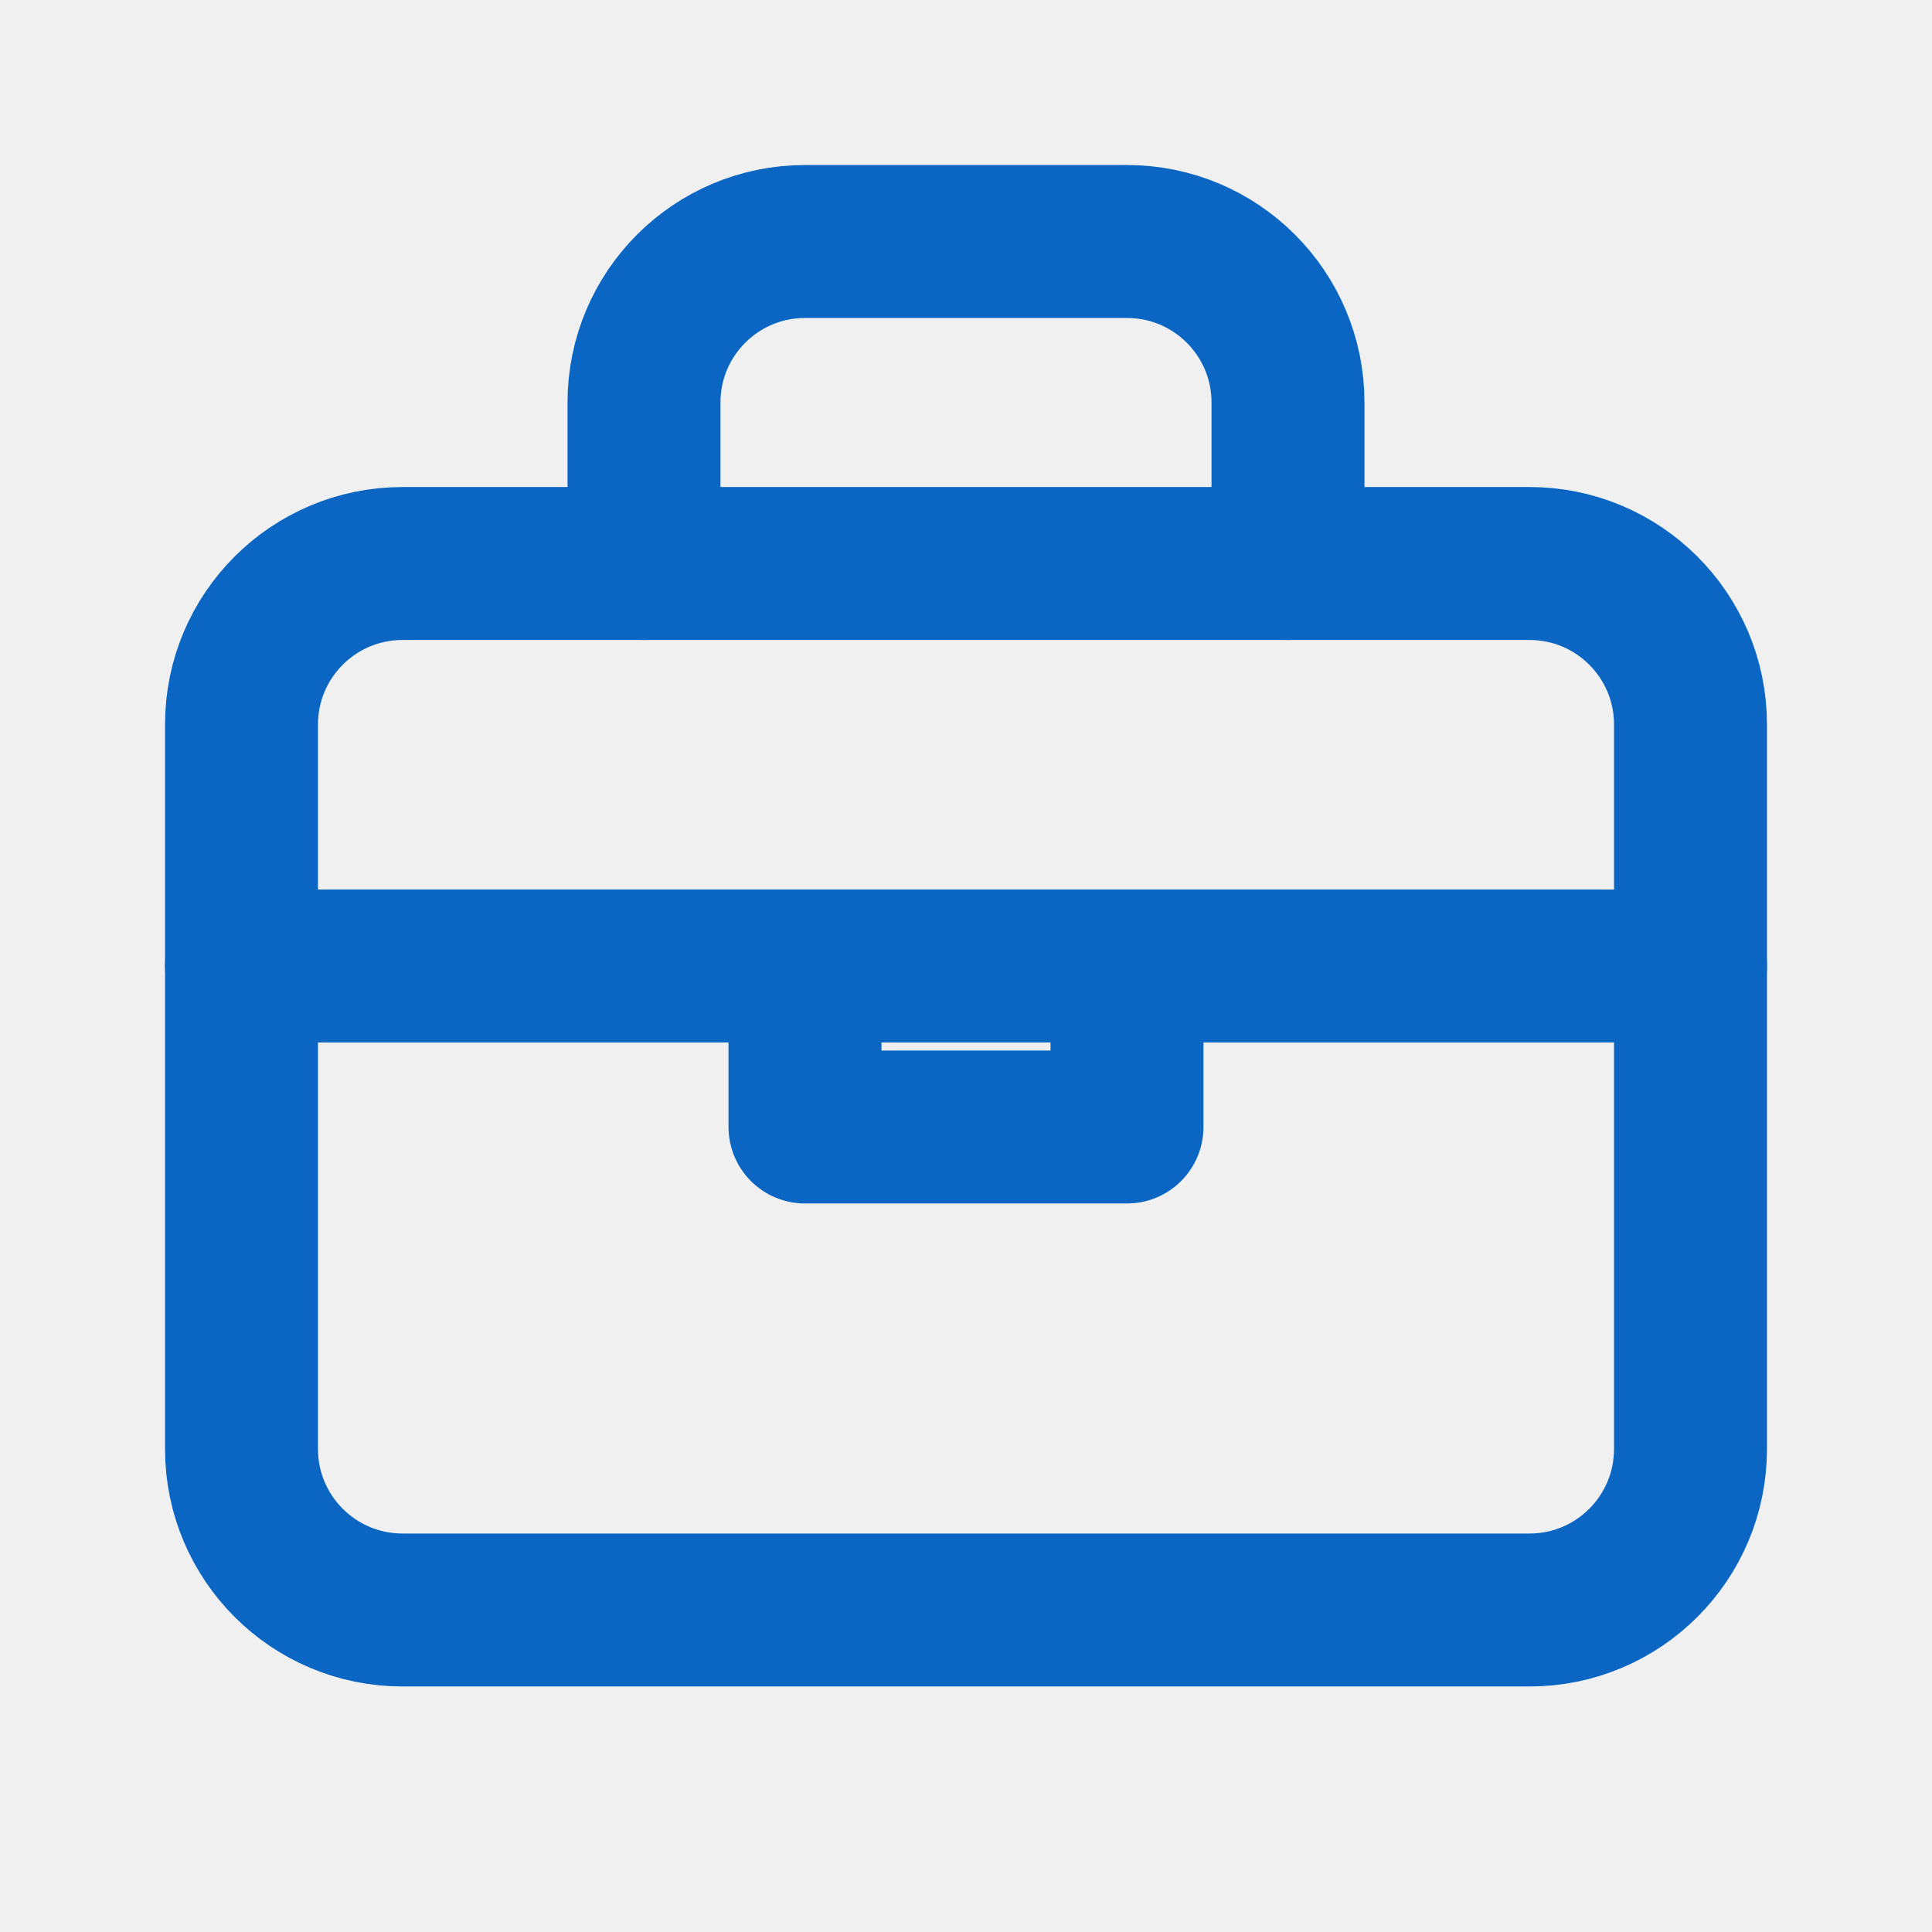
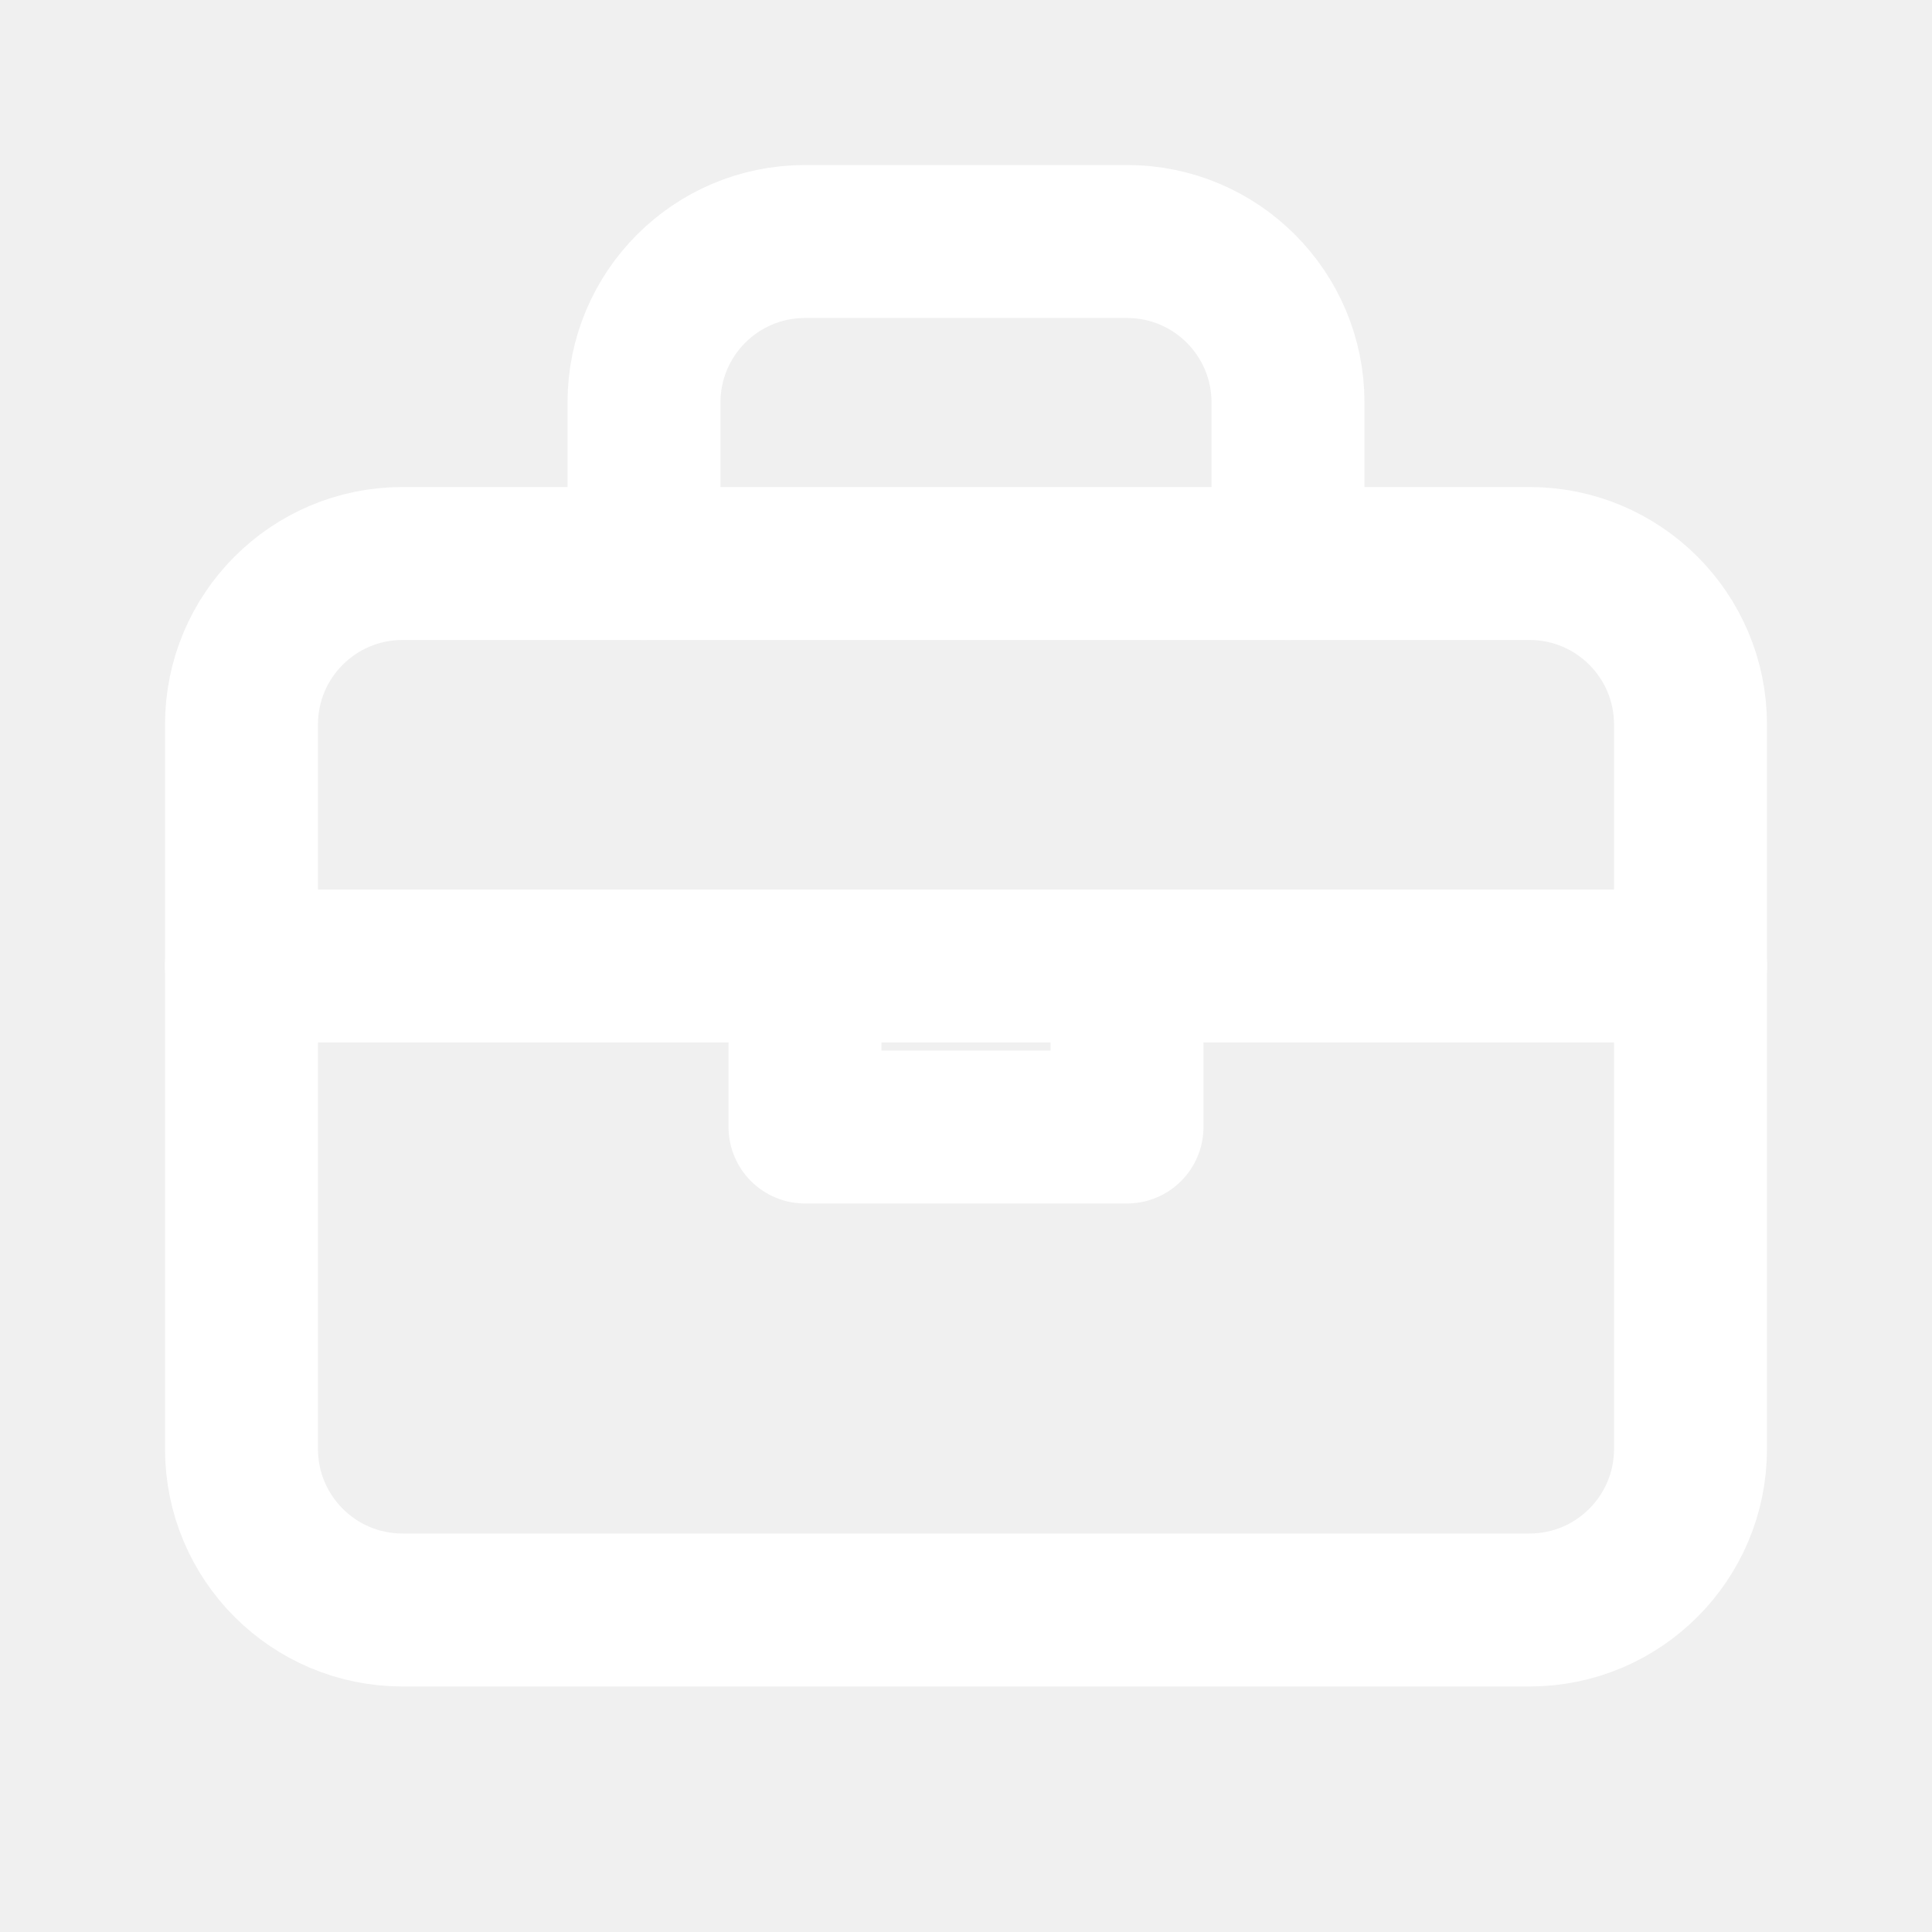
- <svg xmlns="http://www.w3.org/2000/svg" width="24" height="24" viewBox="0 0 24 24" fill="none" stroke="#0A66C2" stroke-width="1.9" stroke-linecap="round" stroke-linejoin="round">
+ <svg xmlns="http://www.w3.org/2000/svg" width="24" height="24" viewBox="0 0 24 24" fill="none" stroke="#FFFFFF" stroke-width="1.9" stroke-linecap="round" stroke-linejoin="round">
  <rect x="3" y="7" width="18" height="13" rx="2" />
  <path d="M8 7V5a2 2 0 0 1 2-2h4a2 2 0 0 1 2 2v2M3 12h18M10 12v2h4v-2" />
</svg>
